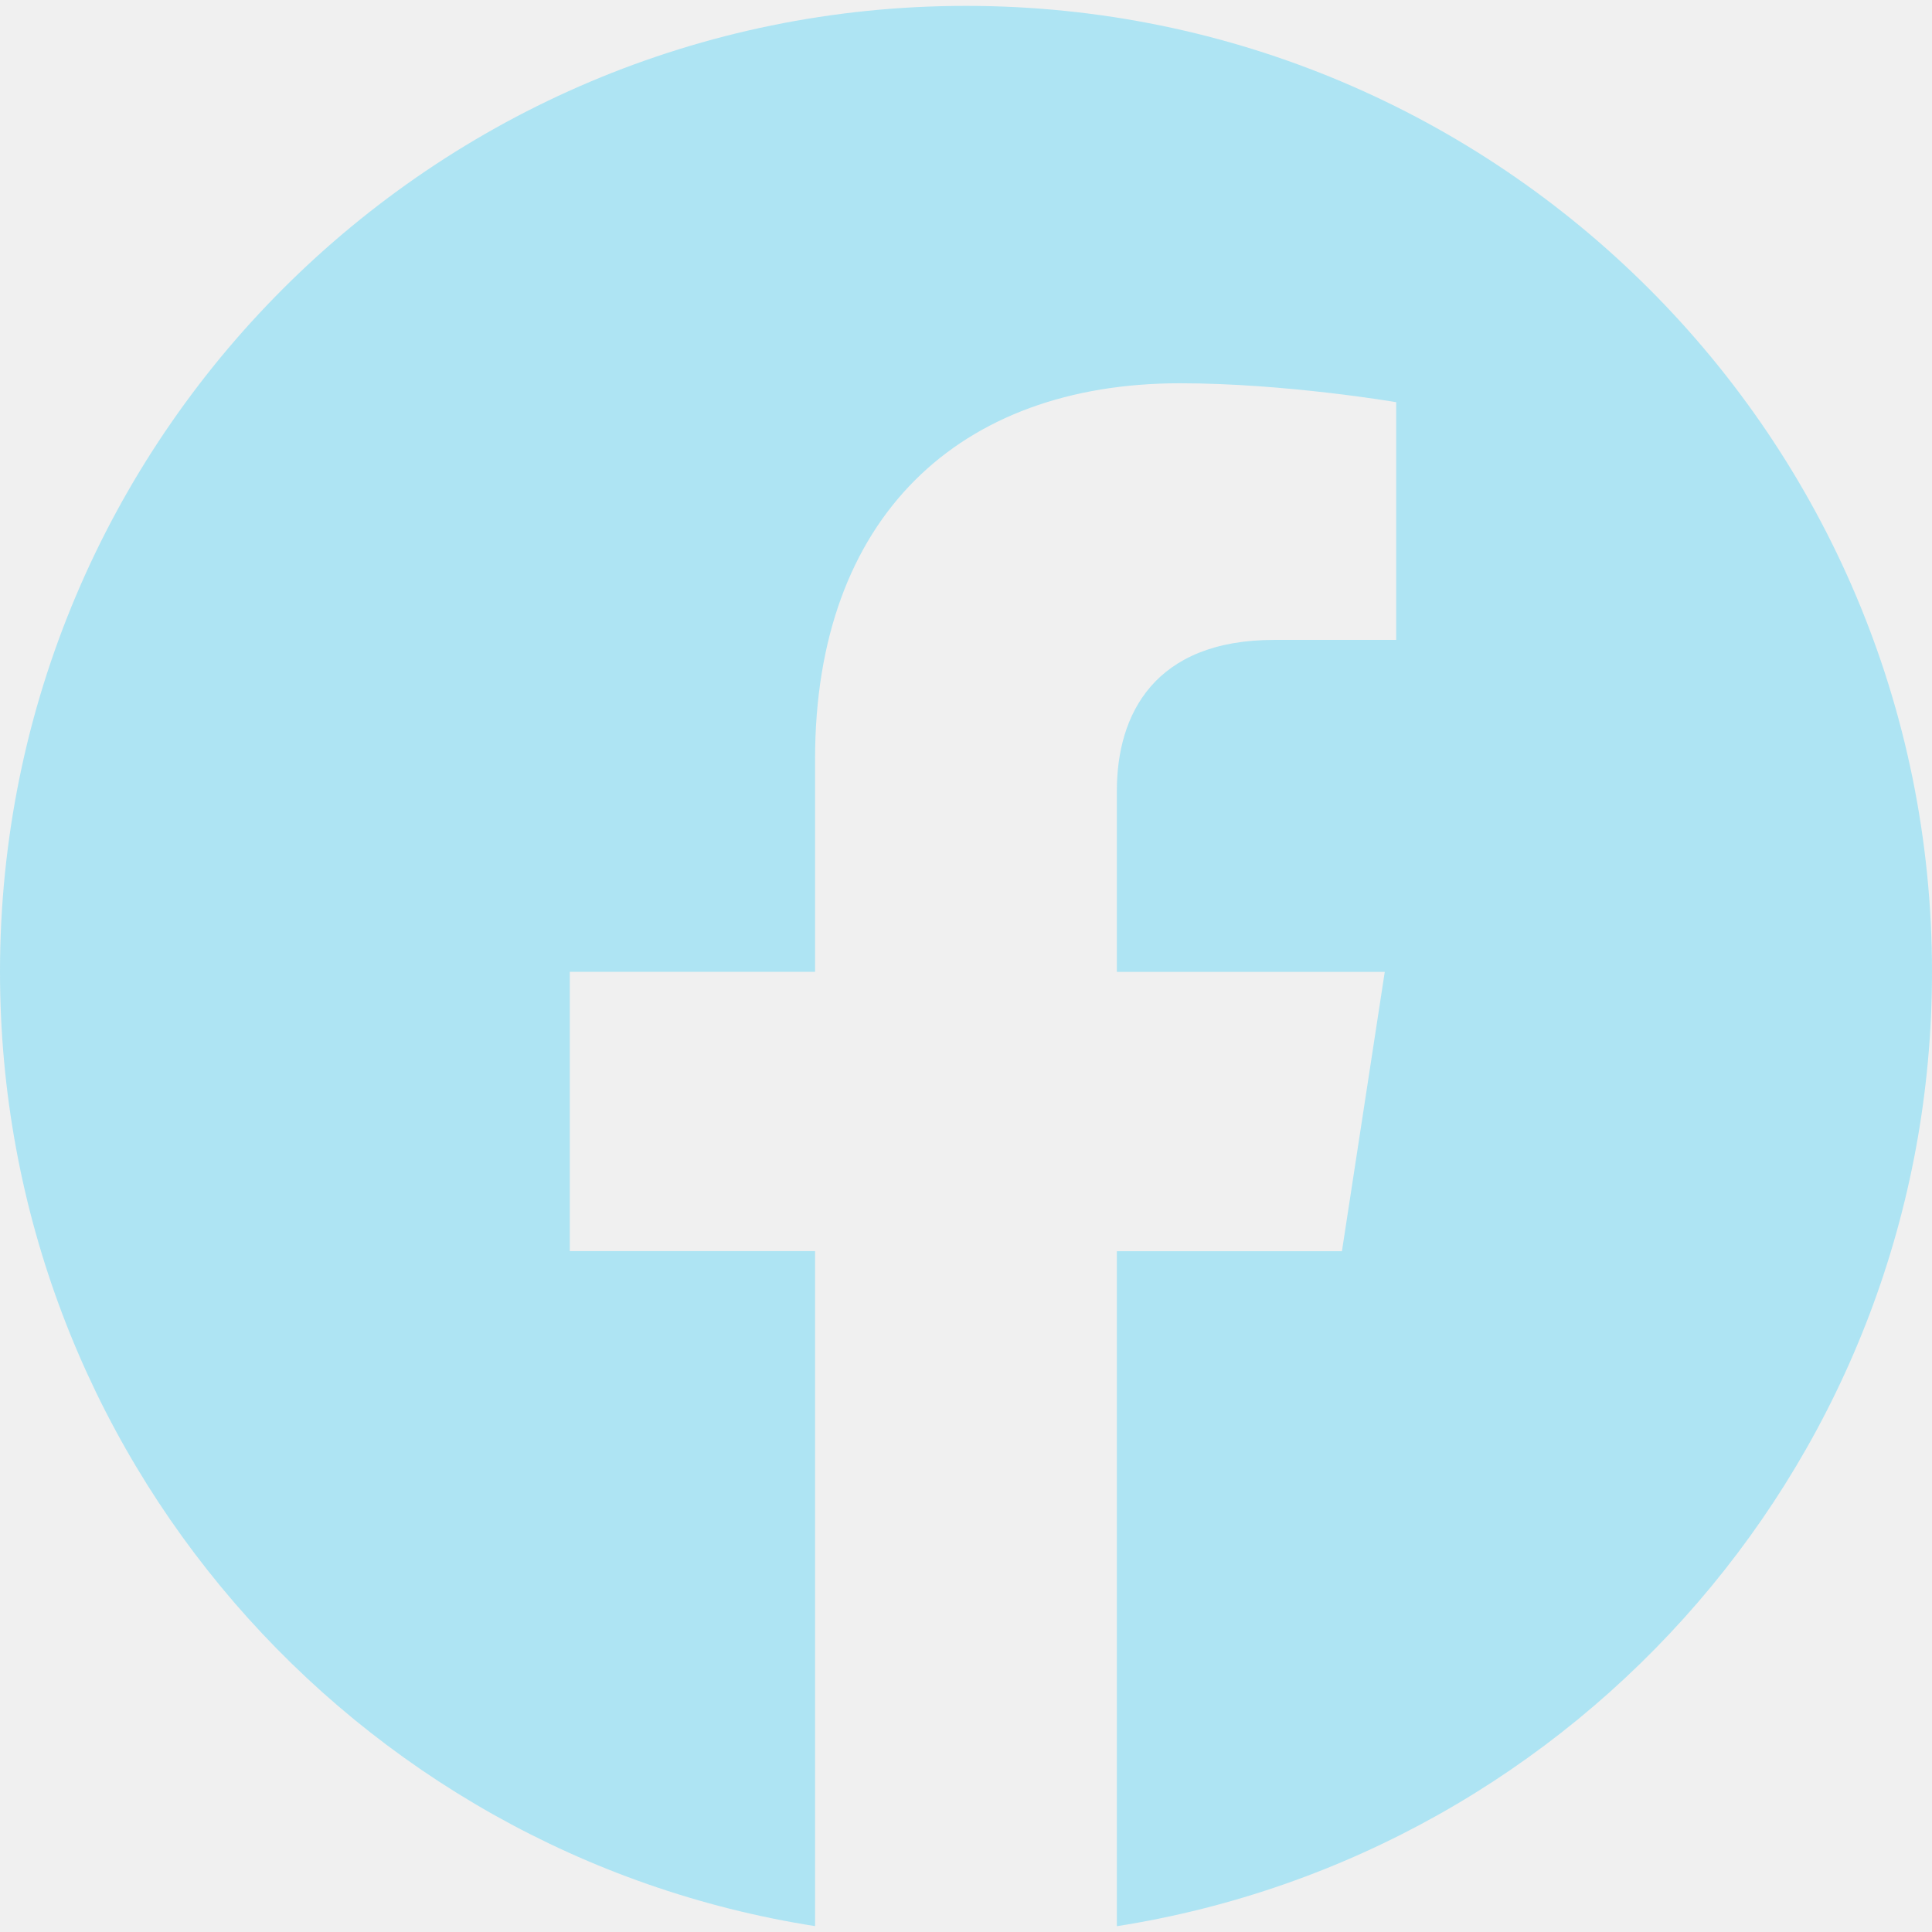
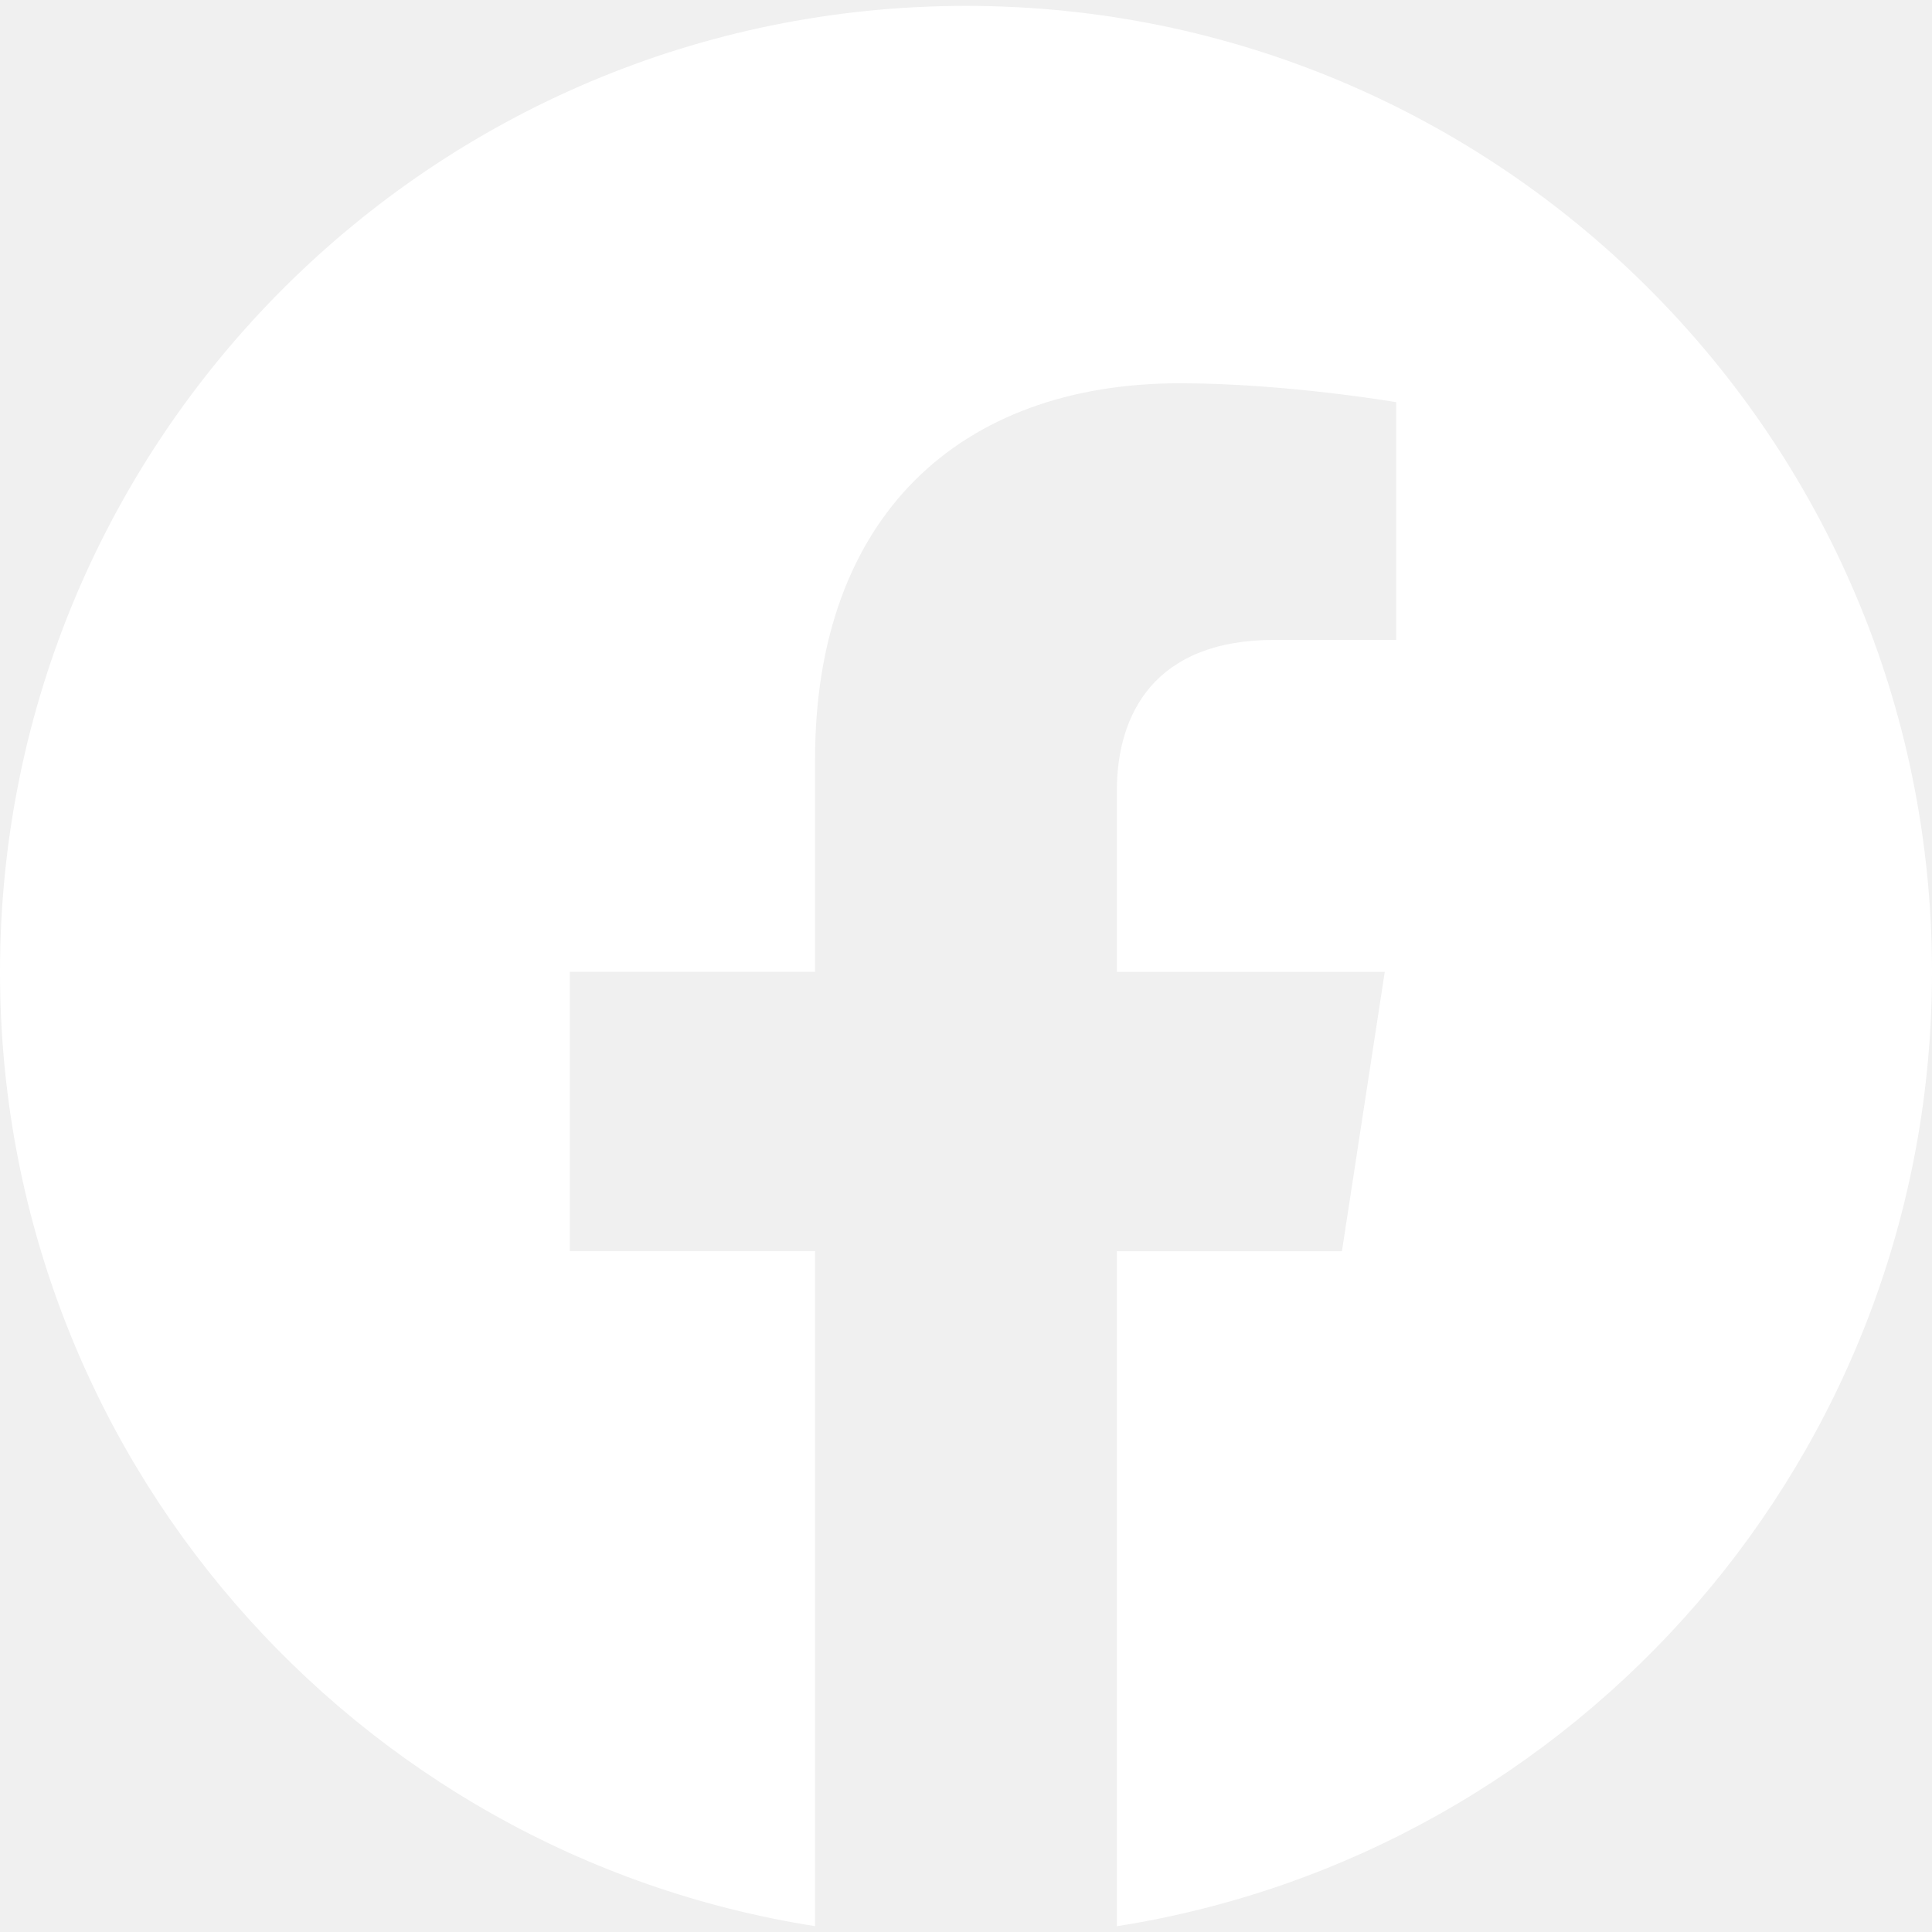
<svg xmlns="http://www.w3.org/2000/svg" role="img" viewBox="0 0 24 24">
-   <path d="M24 12.073c0-6.627-5.373-12-12-12s-12 5.373-12 12c0 5.99 4.388 10.954 10.125 11.854v-8.385H7.078v-3.47h3.047V9.43c0-3.007 1.792-4.669 4.533-4.669 1.312 0 2.686.235 2.686.235v2.953H15.83c-1.491 0-1.956.925-1.956 1.874v2.25h3.328l-.532 3.47h-2.796v8.385C19.612 23.027 24 18.062 24 12.073z" fill="#AEE4F3" />
+   <path d="M24 12.073c0-6.627-5.373-12-12-12s-12 5.373-12 12c0 5.99 4.388 10.954 10.125 11.854v-8.385H7.078v-3.47h3.047V9.43c0-3.007 1.792-4.669 4.533-4.669 1.312 0 2.686.235 2.686.235v2.953H15.83c-1.491 0-1.956.925-1.956 1.874v2.25h3.328l-.532 3.47h-2.796v8.385C19.612 23.027 24 18.062 24 12.073z" fill="#FFFFFF" />
</svg>
